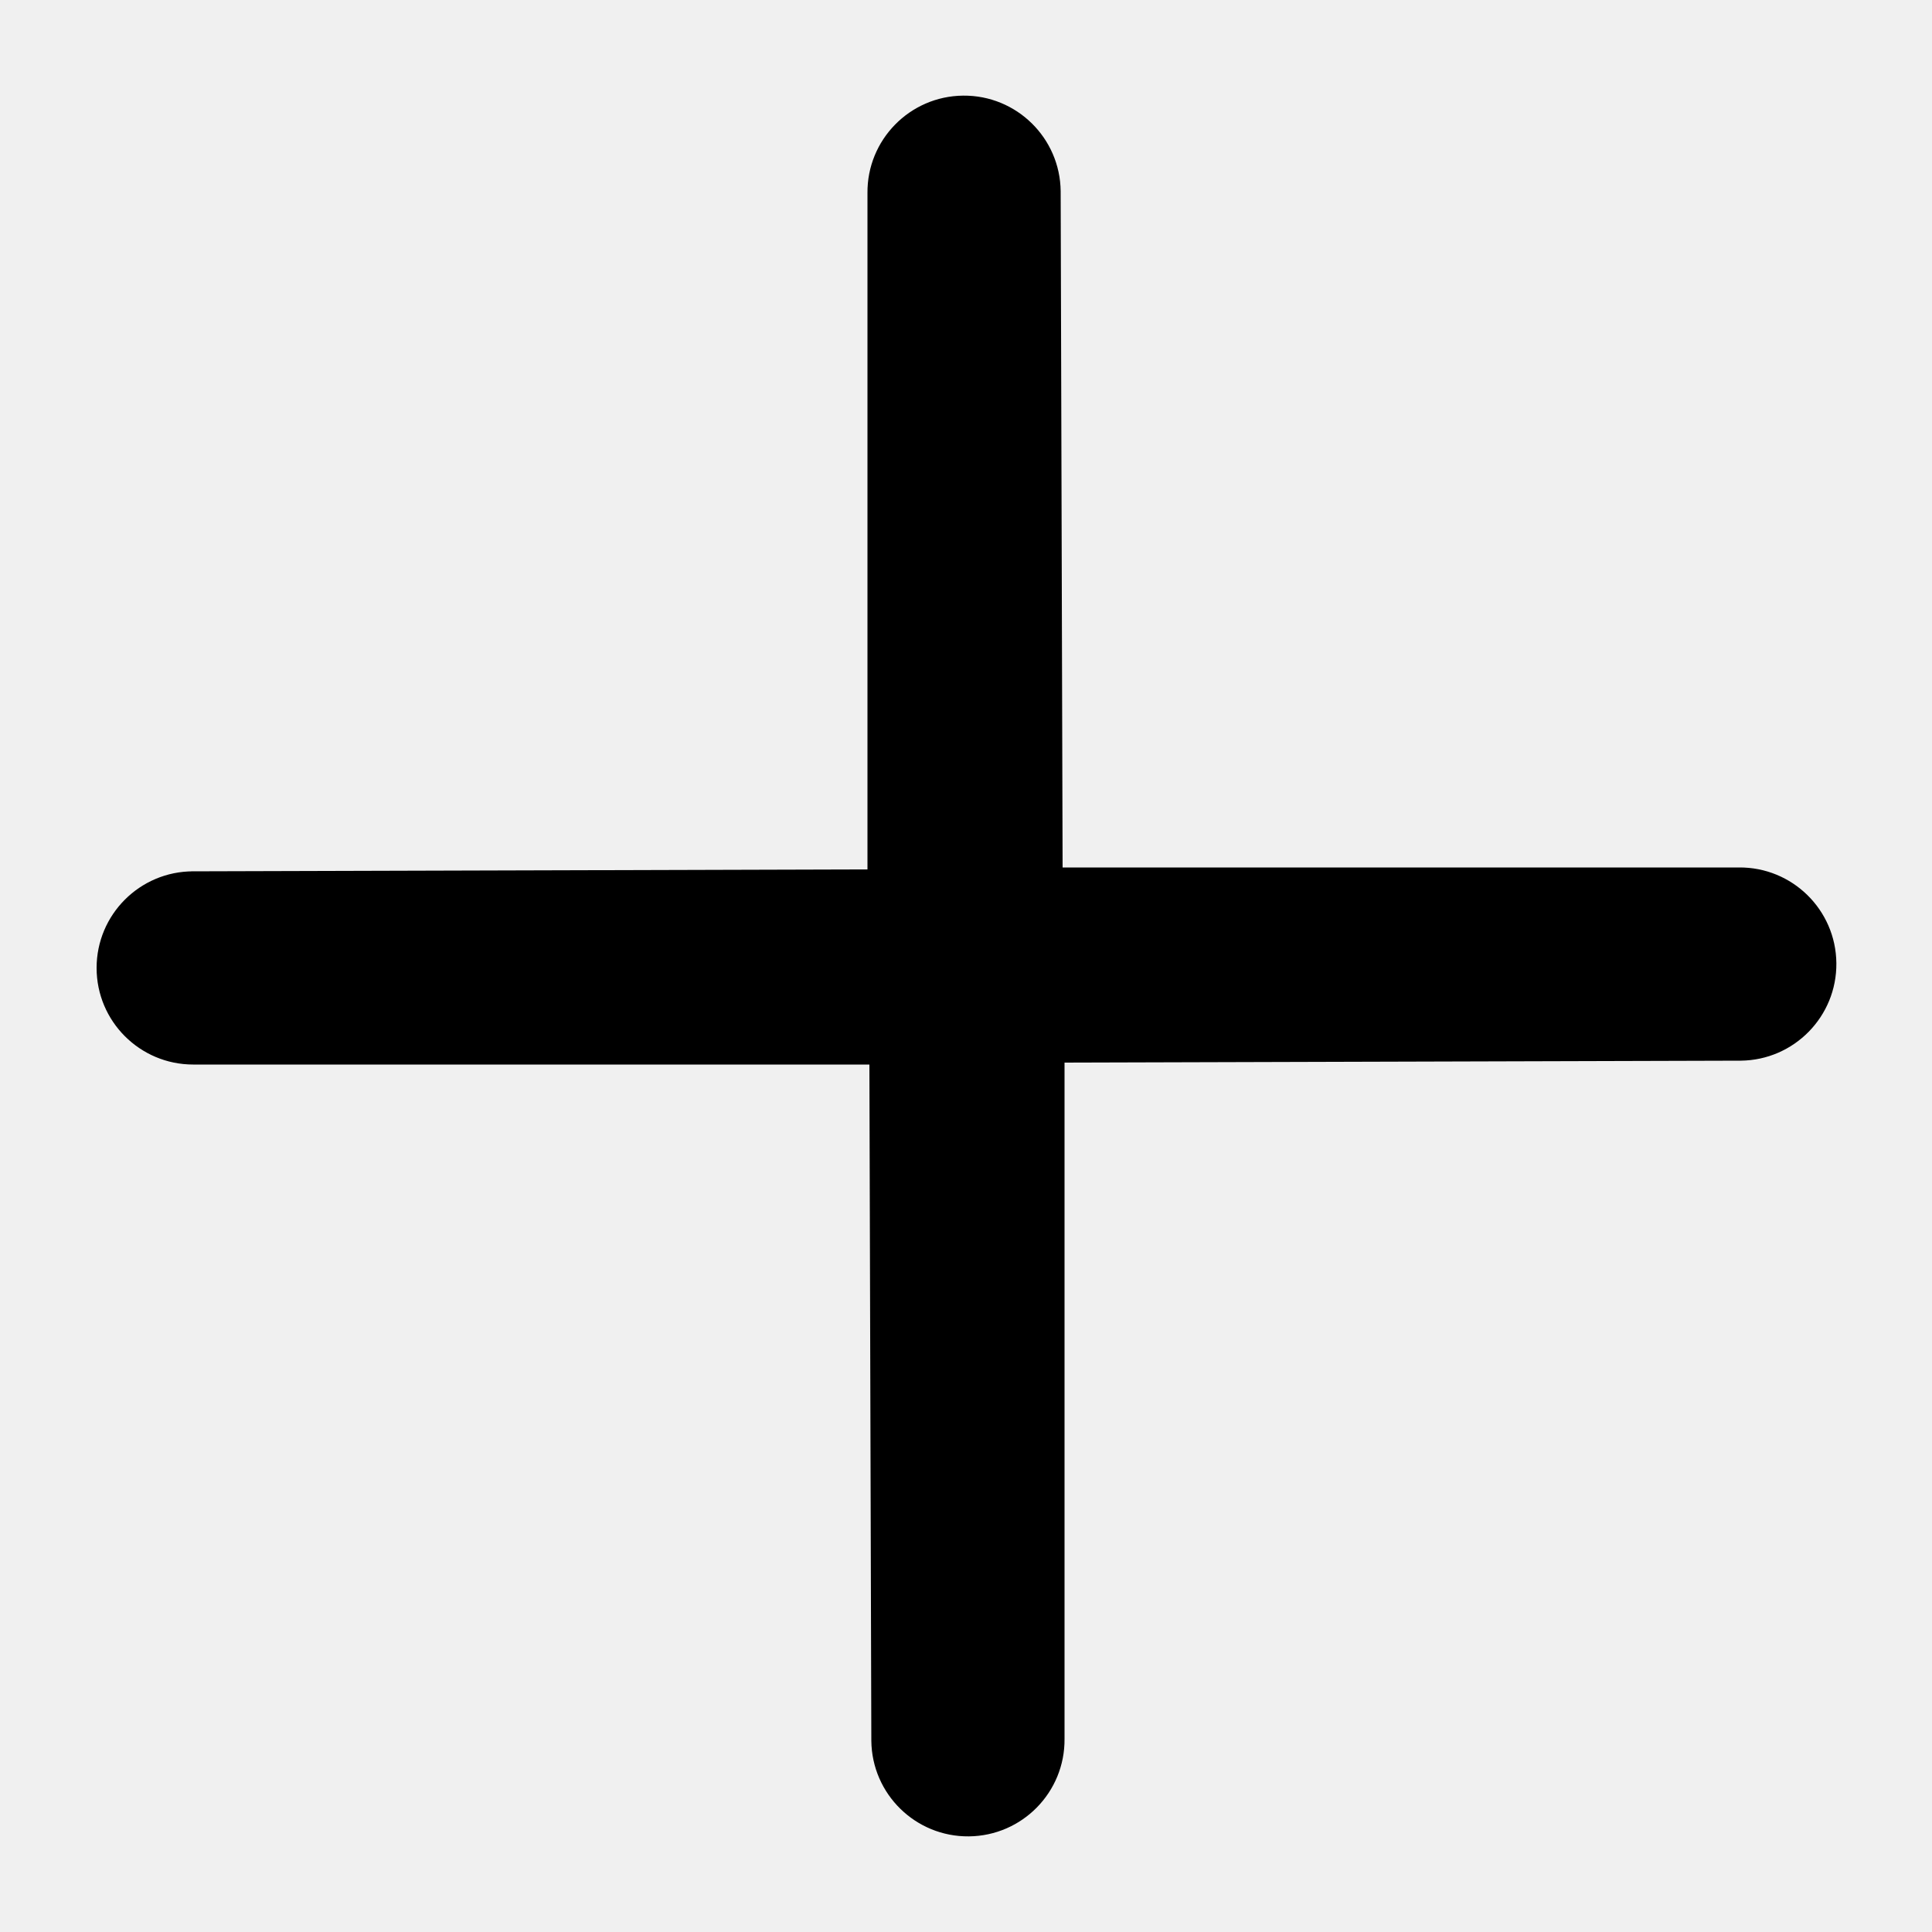
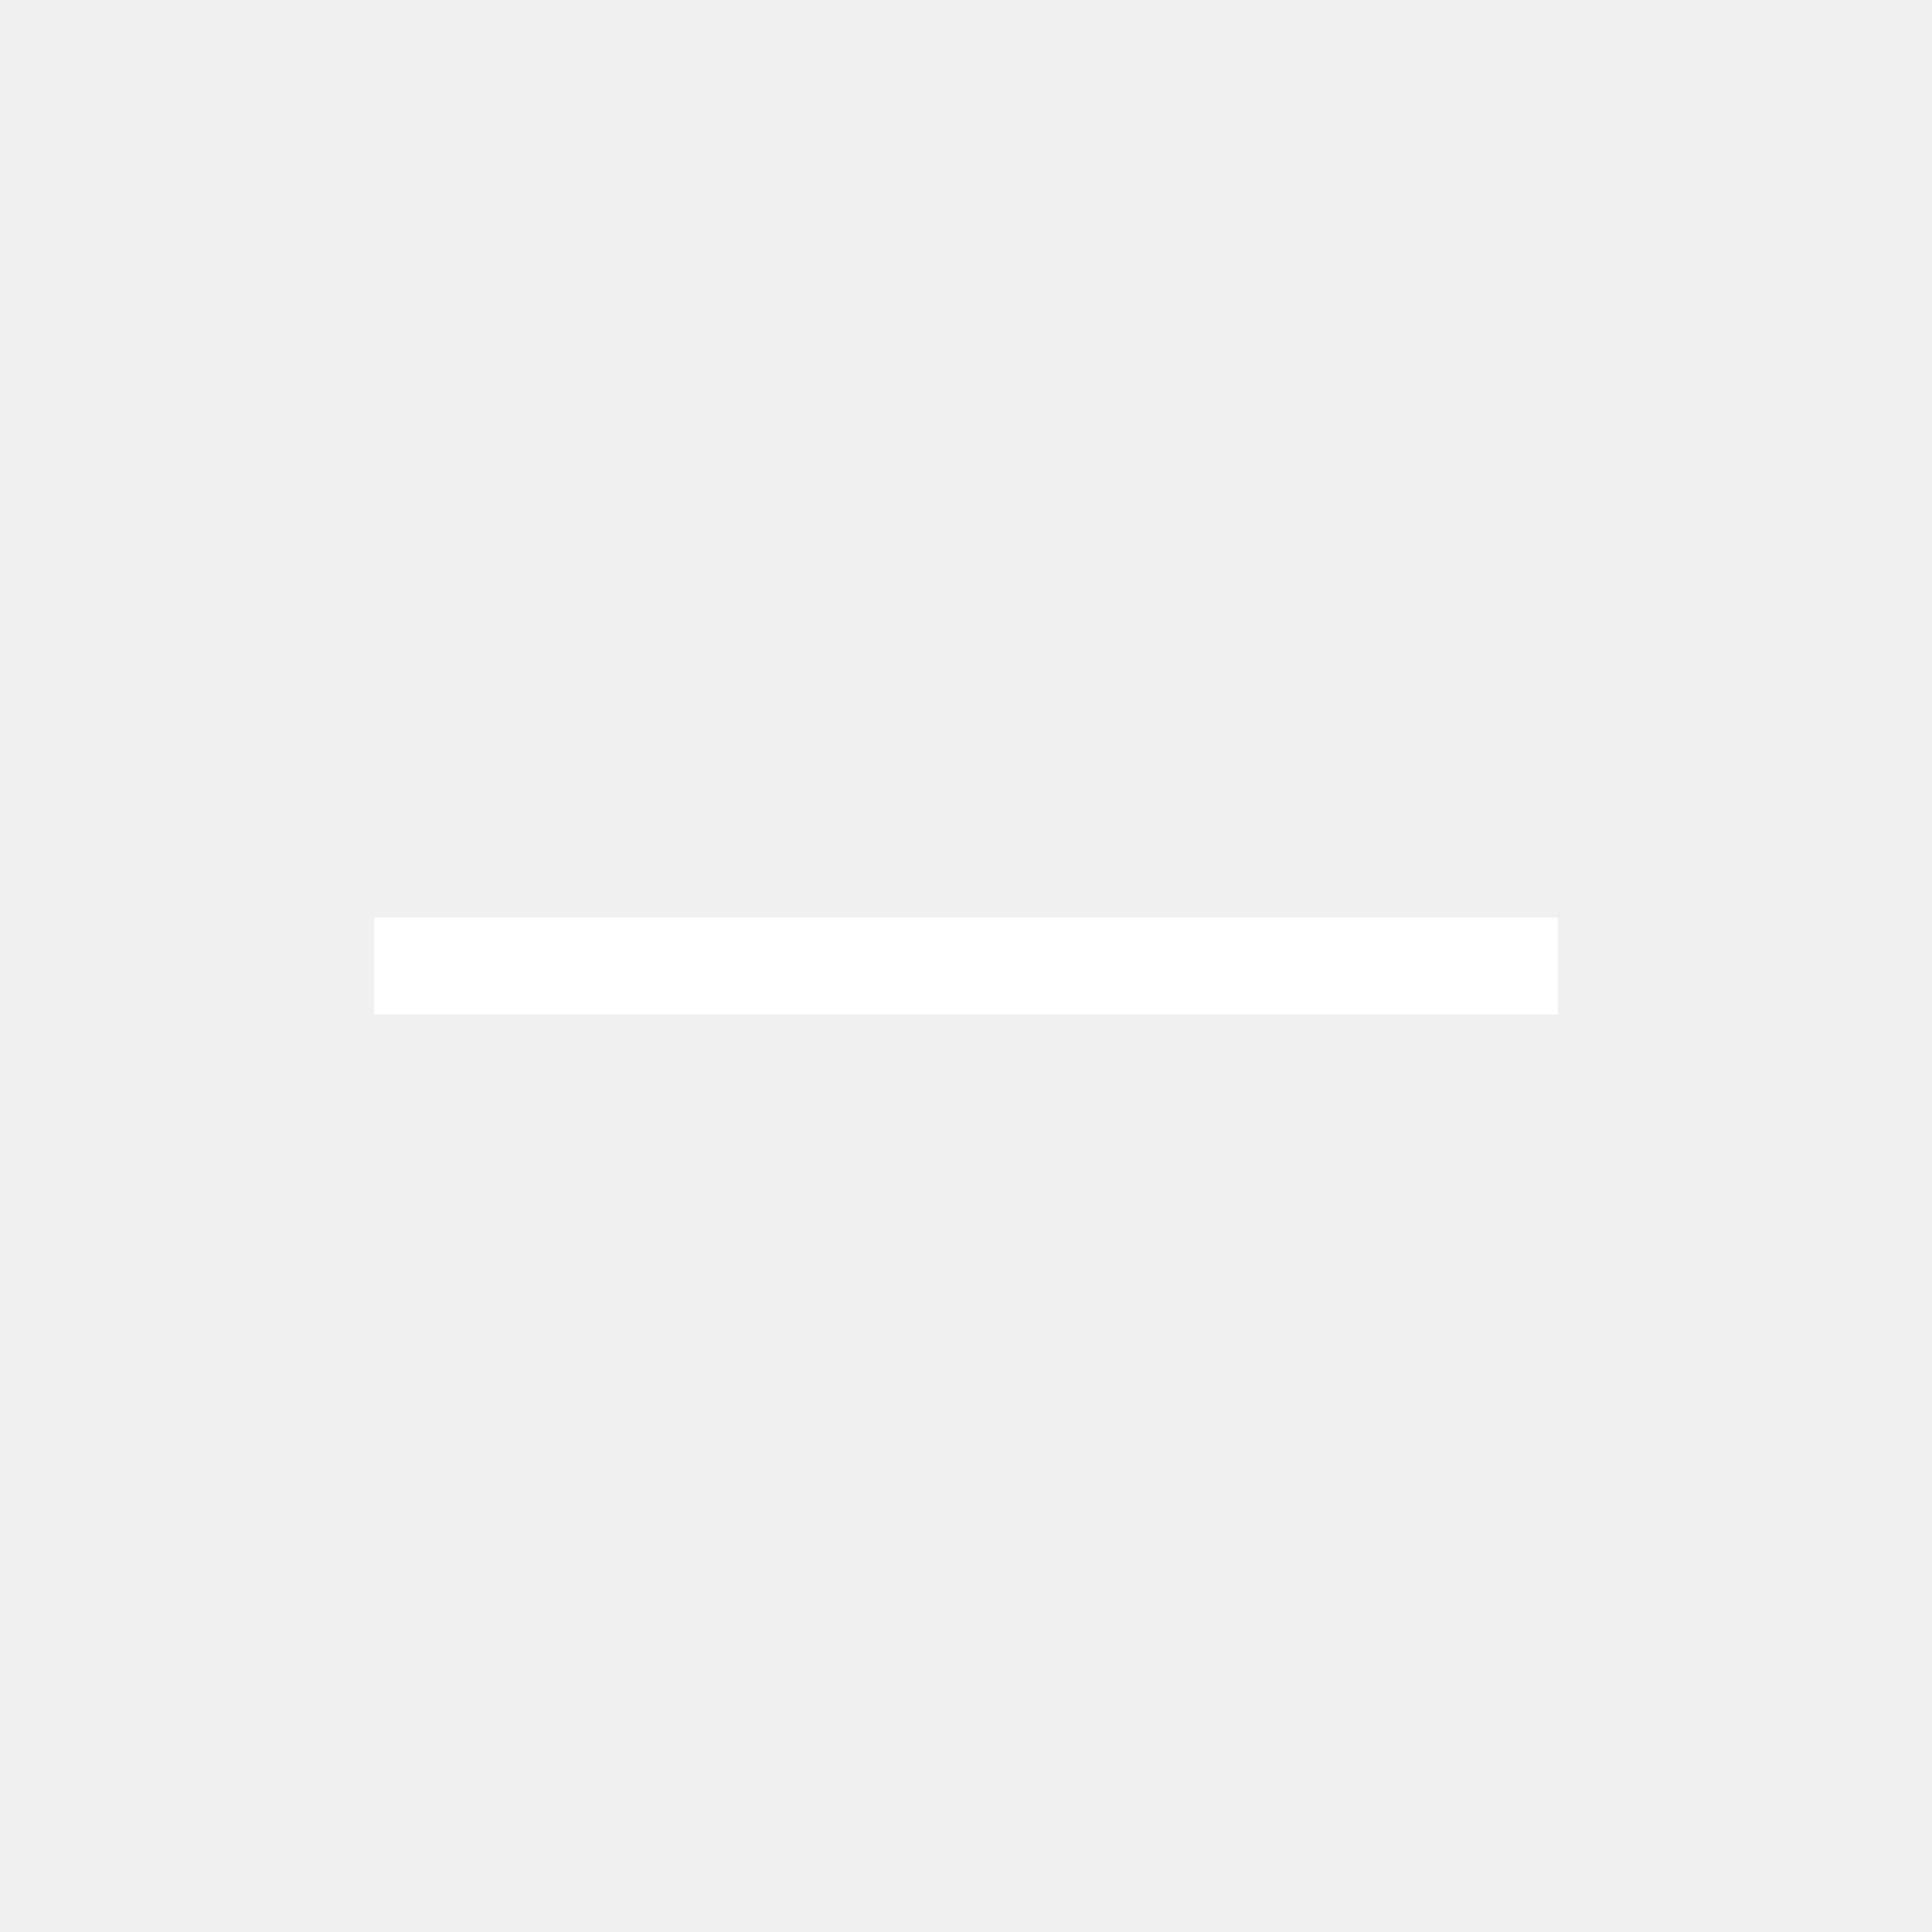
- <svg xmlns="http://www.w3.org/2000/svg" fill="none" class="icon icon-plus" viewBox="0 0 10 10">
-   <path fill="currentColor" fill-rule="evenodd" d="M1 4.51a.5.5 0 0 0 0 1h3.5l.01 3.5a.5.5 0 0 0 1-.01V5.5l3.5-.01a.5.5 0 0 0-.01-1H5.5L5.49.99a.5.5 0 0 0-1 .01v3.5l-3.5.01z" clip-rule="evenodd" />
+ <svg xmlns="http://www.w3.org/2000/svg" width="32" height="32" viewBox="0 0 32 32" fill="none">
+   <path d="M25 16H7" stroke="white" stroke-width="1.606" stroke-linecap="square" stroke-linejoin="round" />
</svg>
